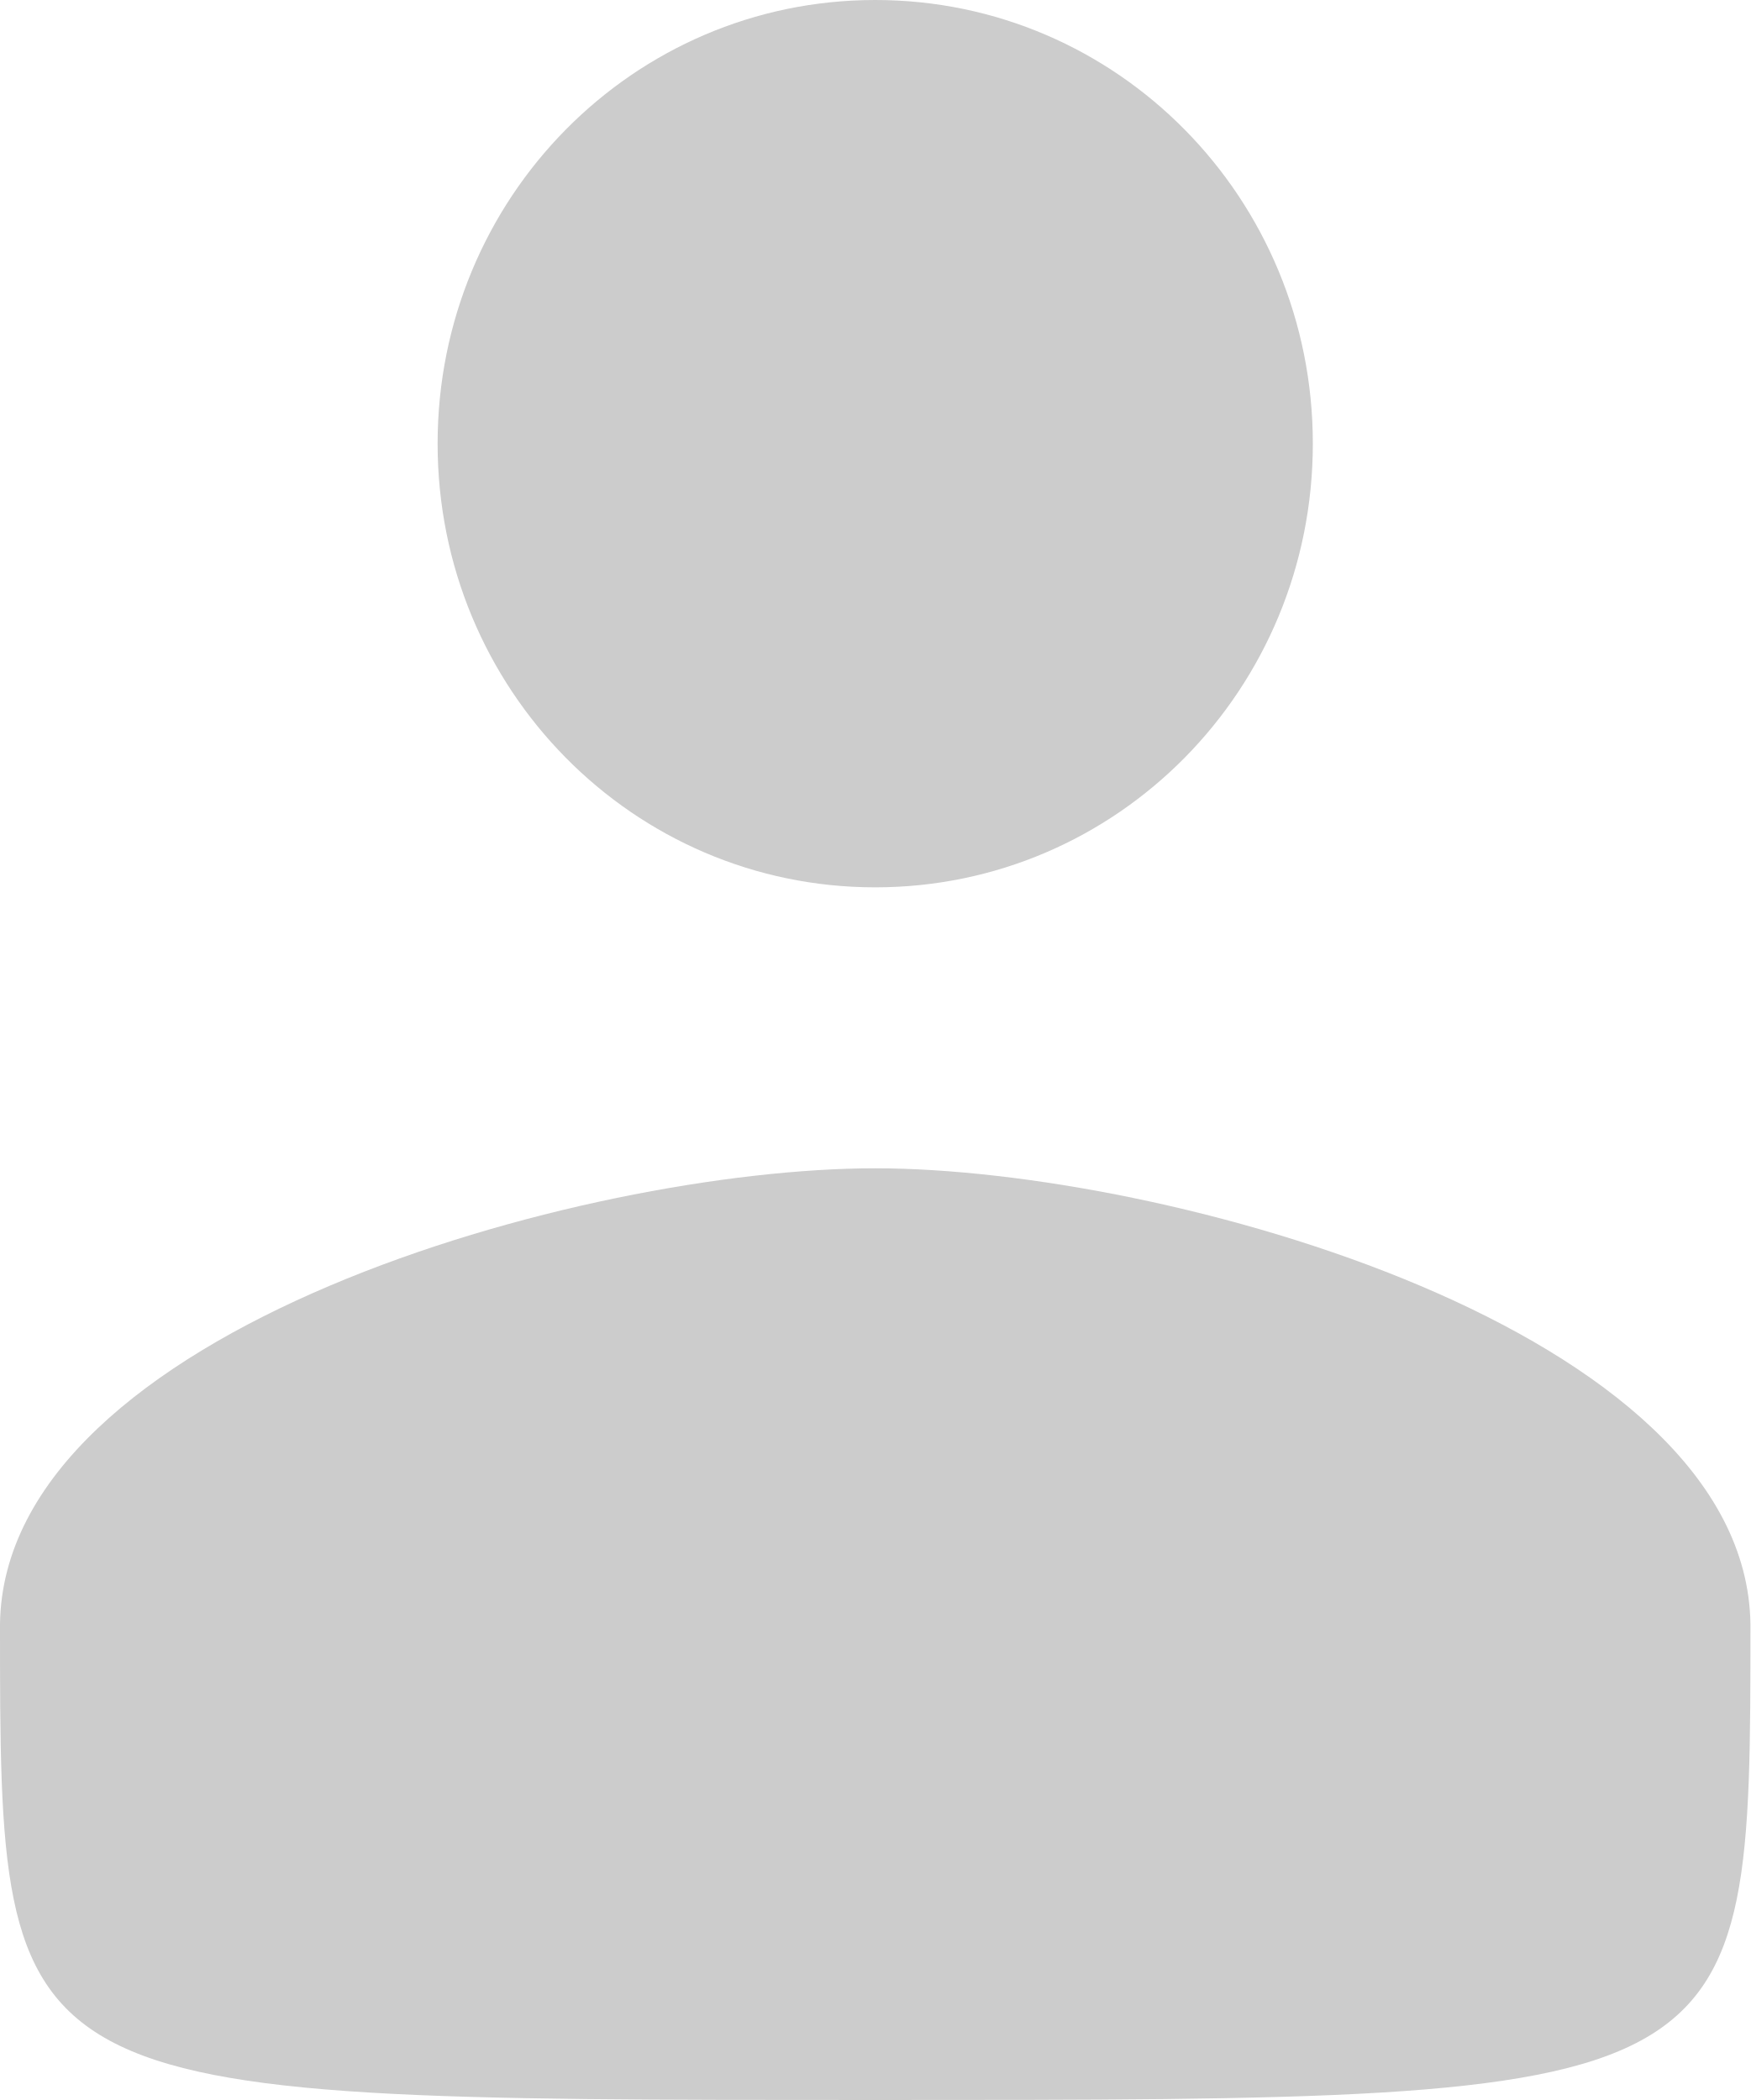
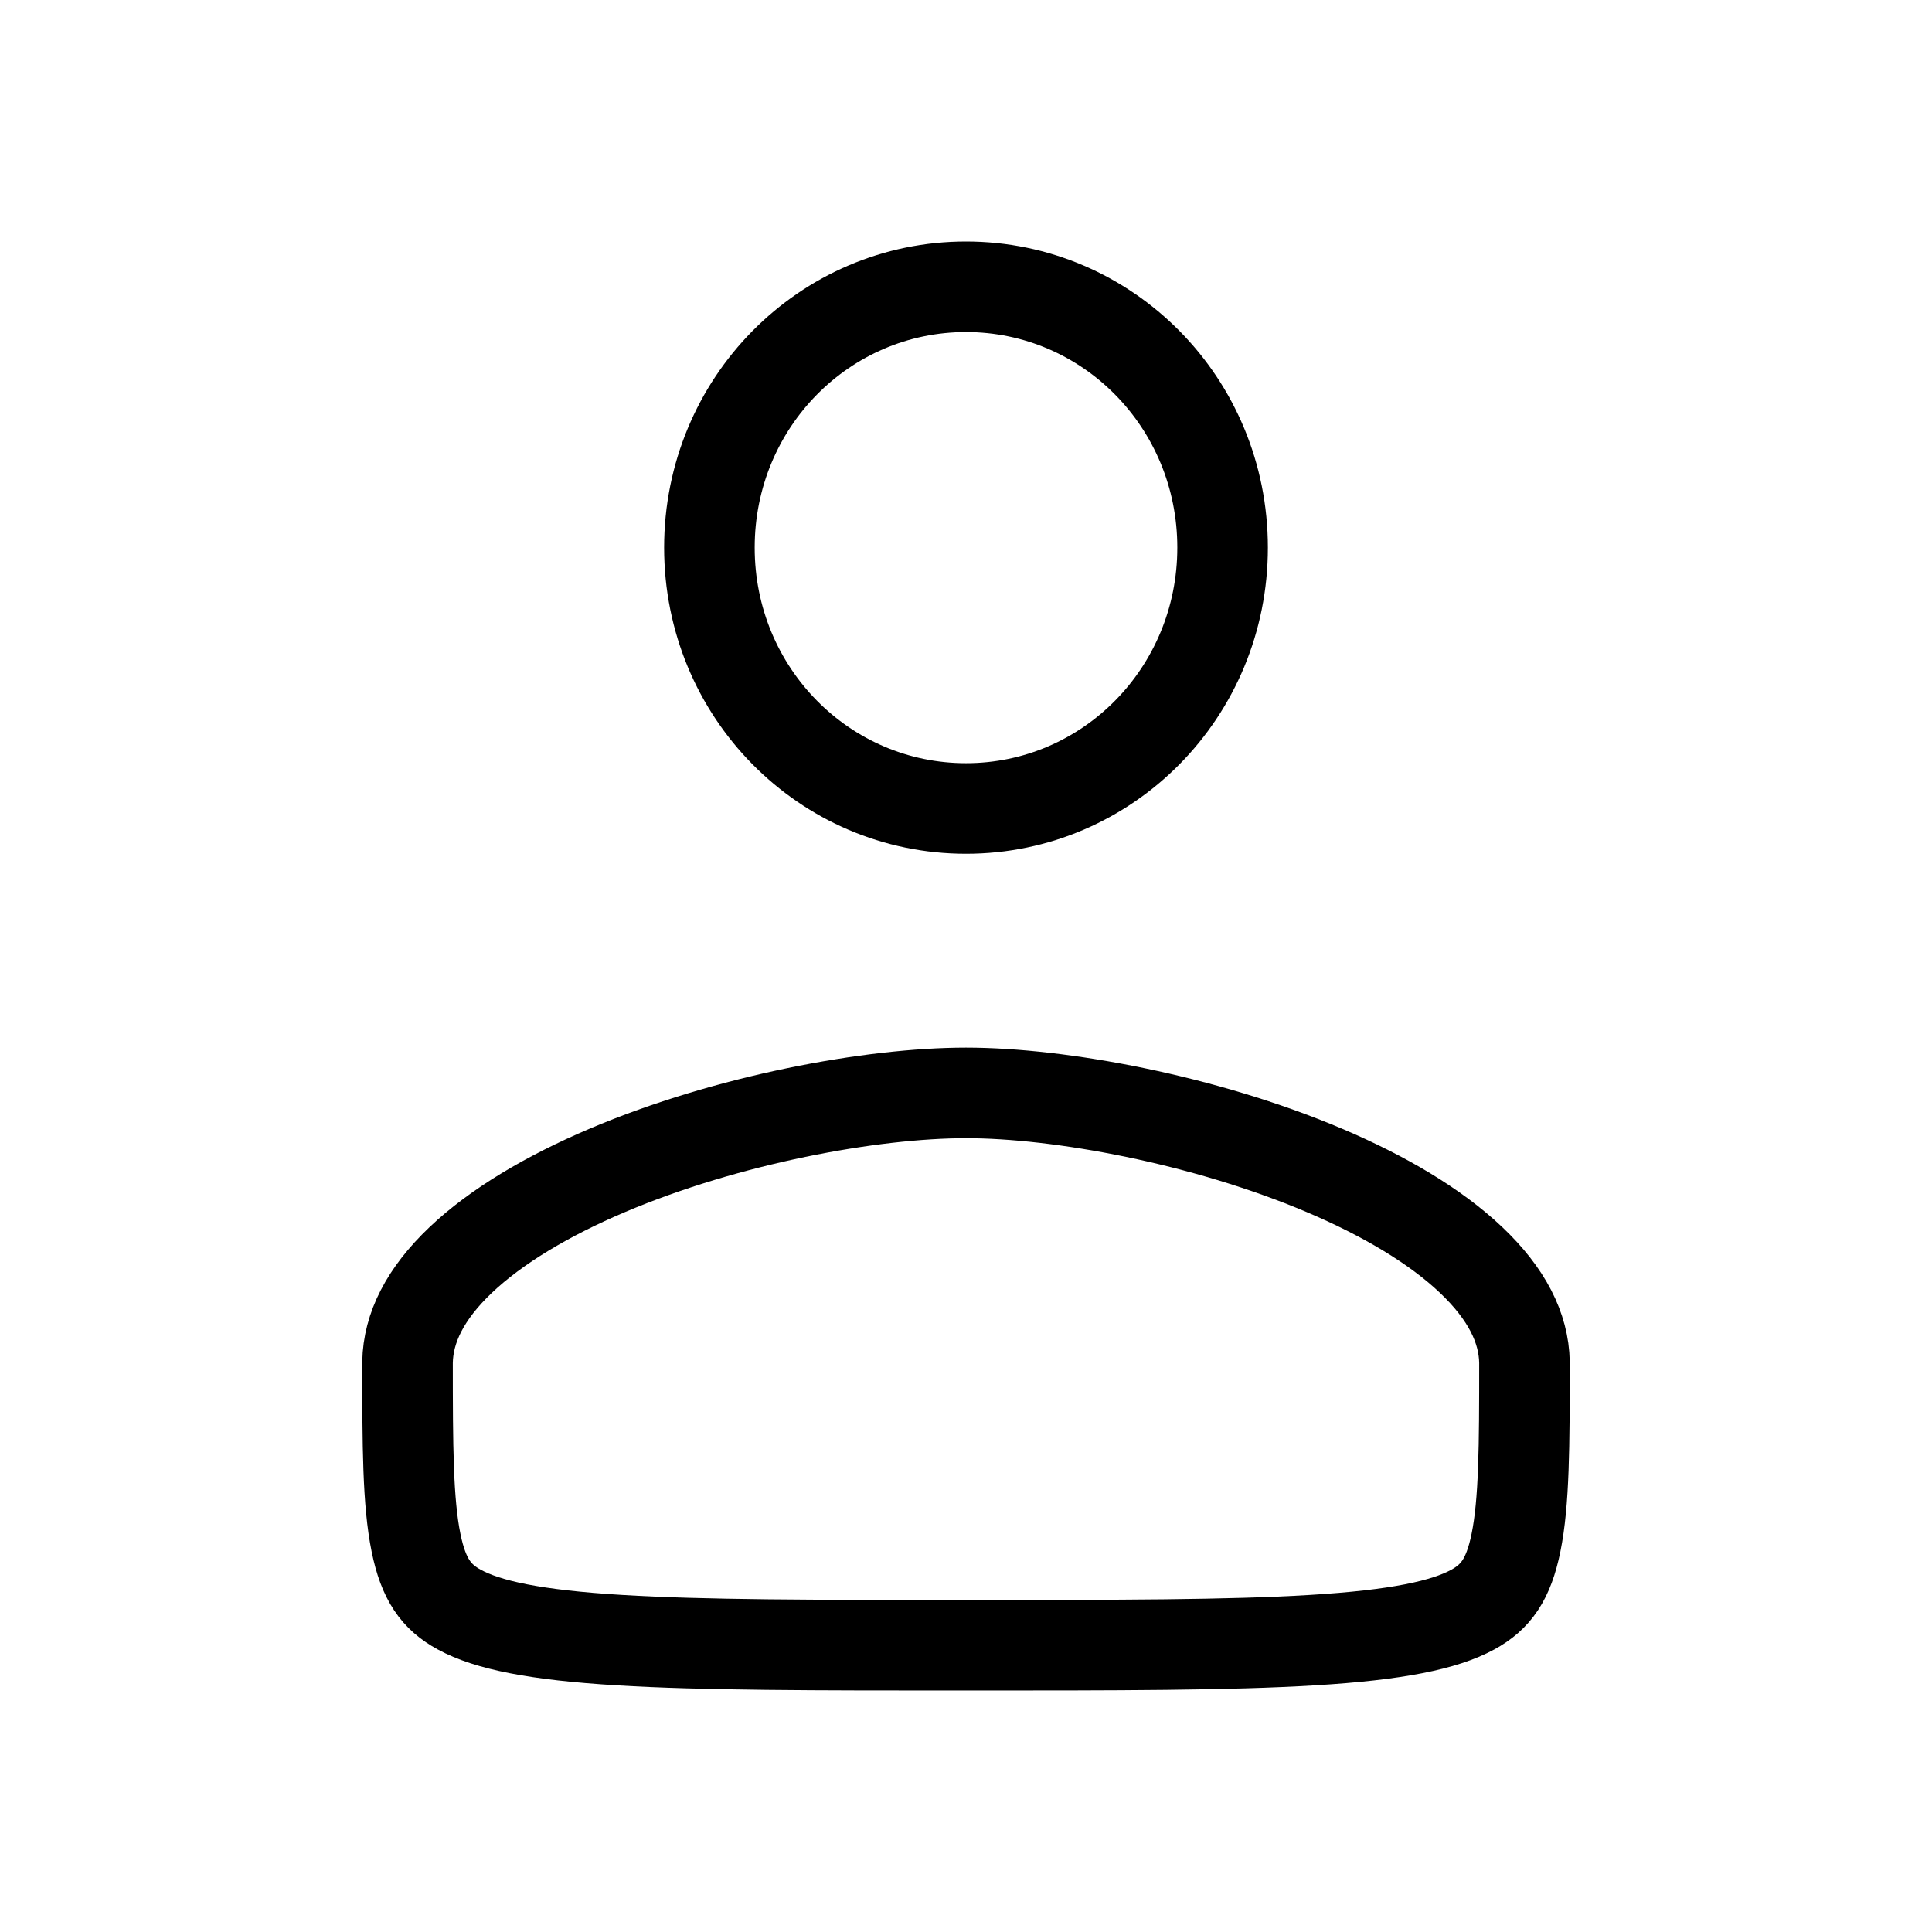
- <svg xmlns="http://www.w3.org/2000/svg" width="20" height="24" viewBox="0 0 20 24" fill="none">
-   <path d="M10 0C12.767 0 15 2.265 15 5.07C15 7.876 12.767 10.141 10 10.141C7.233 10.141 5 7.876 5 5.07C5 2.265 7.233 0 10 0ZM10 24C0 24 0 24 0 18.558C0.05 15.194 6.667 13.352 10 13.352C13.317 13.352 19.95 15.194 20 18.558C20 24 20 24 10 24Z" fill="#CCCCCC" />
+ <svg xmlns="http://www.w3.org/2000/svg" width="32" height="32" viewBox="0 0 32 32" fill="none">
+   <path d="M16 4.75C18.343 4.75 20.25 6.669 20.25 9.07C20.25 11.472 18.343 13.391 16 13.391C13.657 13.391 11.75 11.472 11.75 9.07C11.75 6.669 13.657 4.75 16 4.75ZM16 27.25C13.49 27.25 11.642 27.25 10.264 27.166C8.863 27.082 8.075 26.915 7.609 26.661C7.226 26.453 7.015 26.162 6.891 25.554C6.754 24.882 6.75 23.954 6.75 22.564C6.76 21.99 7.046 21.425 7.631 20.869C8.222 20.308 9.07 19.805 10.062 19.384C12.049 18.541 14.437 18.102 16 18.102C17.554 18.102 19.942 18.541 21.932 19.384C22.926 19.805 23.775 20.308 24.367 20.87C24.953 21.426 25.24 21.991 25.25 22.564C25.25 23.954 25.246 24.882 25.109 25.554C24.985 26.162 24.774 26.453 24.392 26.661C23.925 26.915 23.137 27.082 21.736 27.166C20.358 27.25 18.51 27.25 16 27.25Z" stroke="black" stroke-width="1.5" />
</svg>
